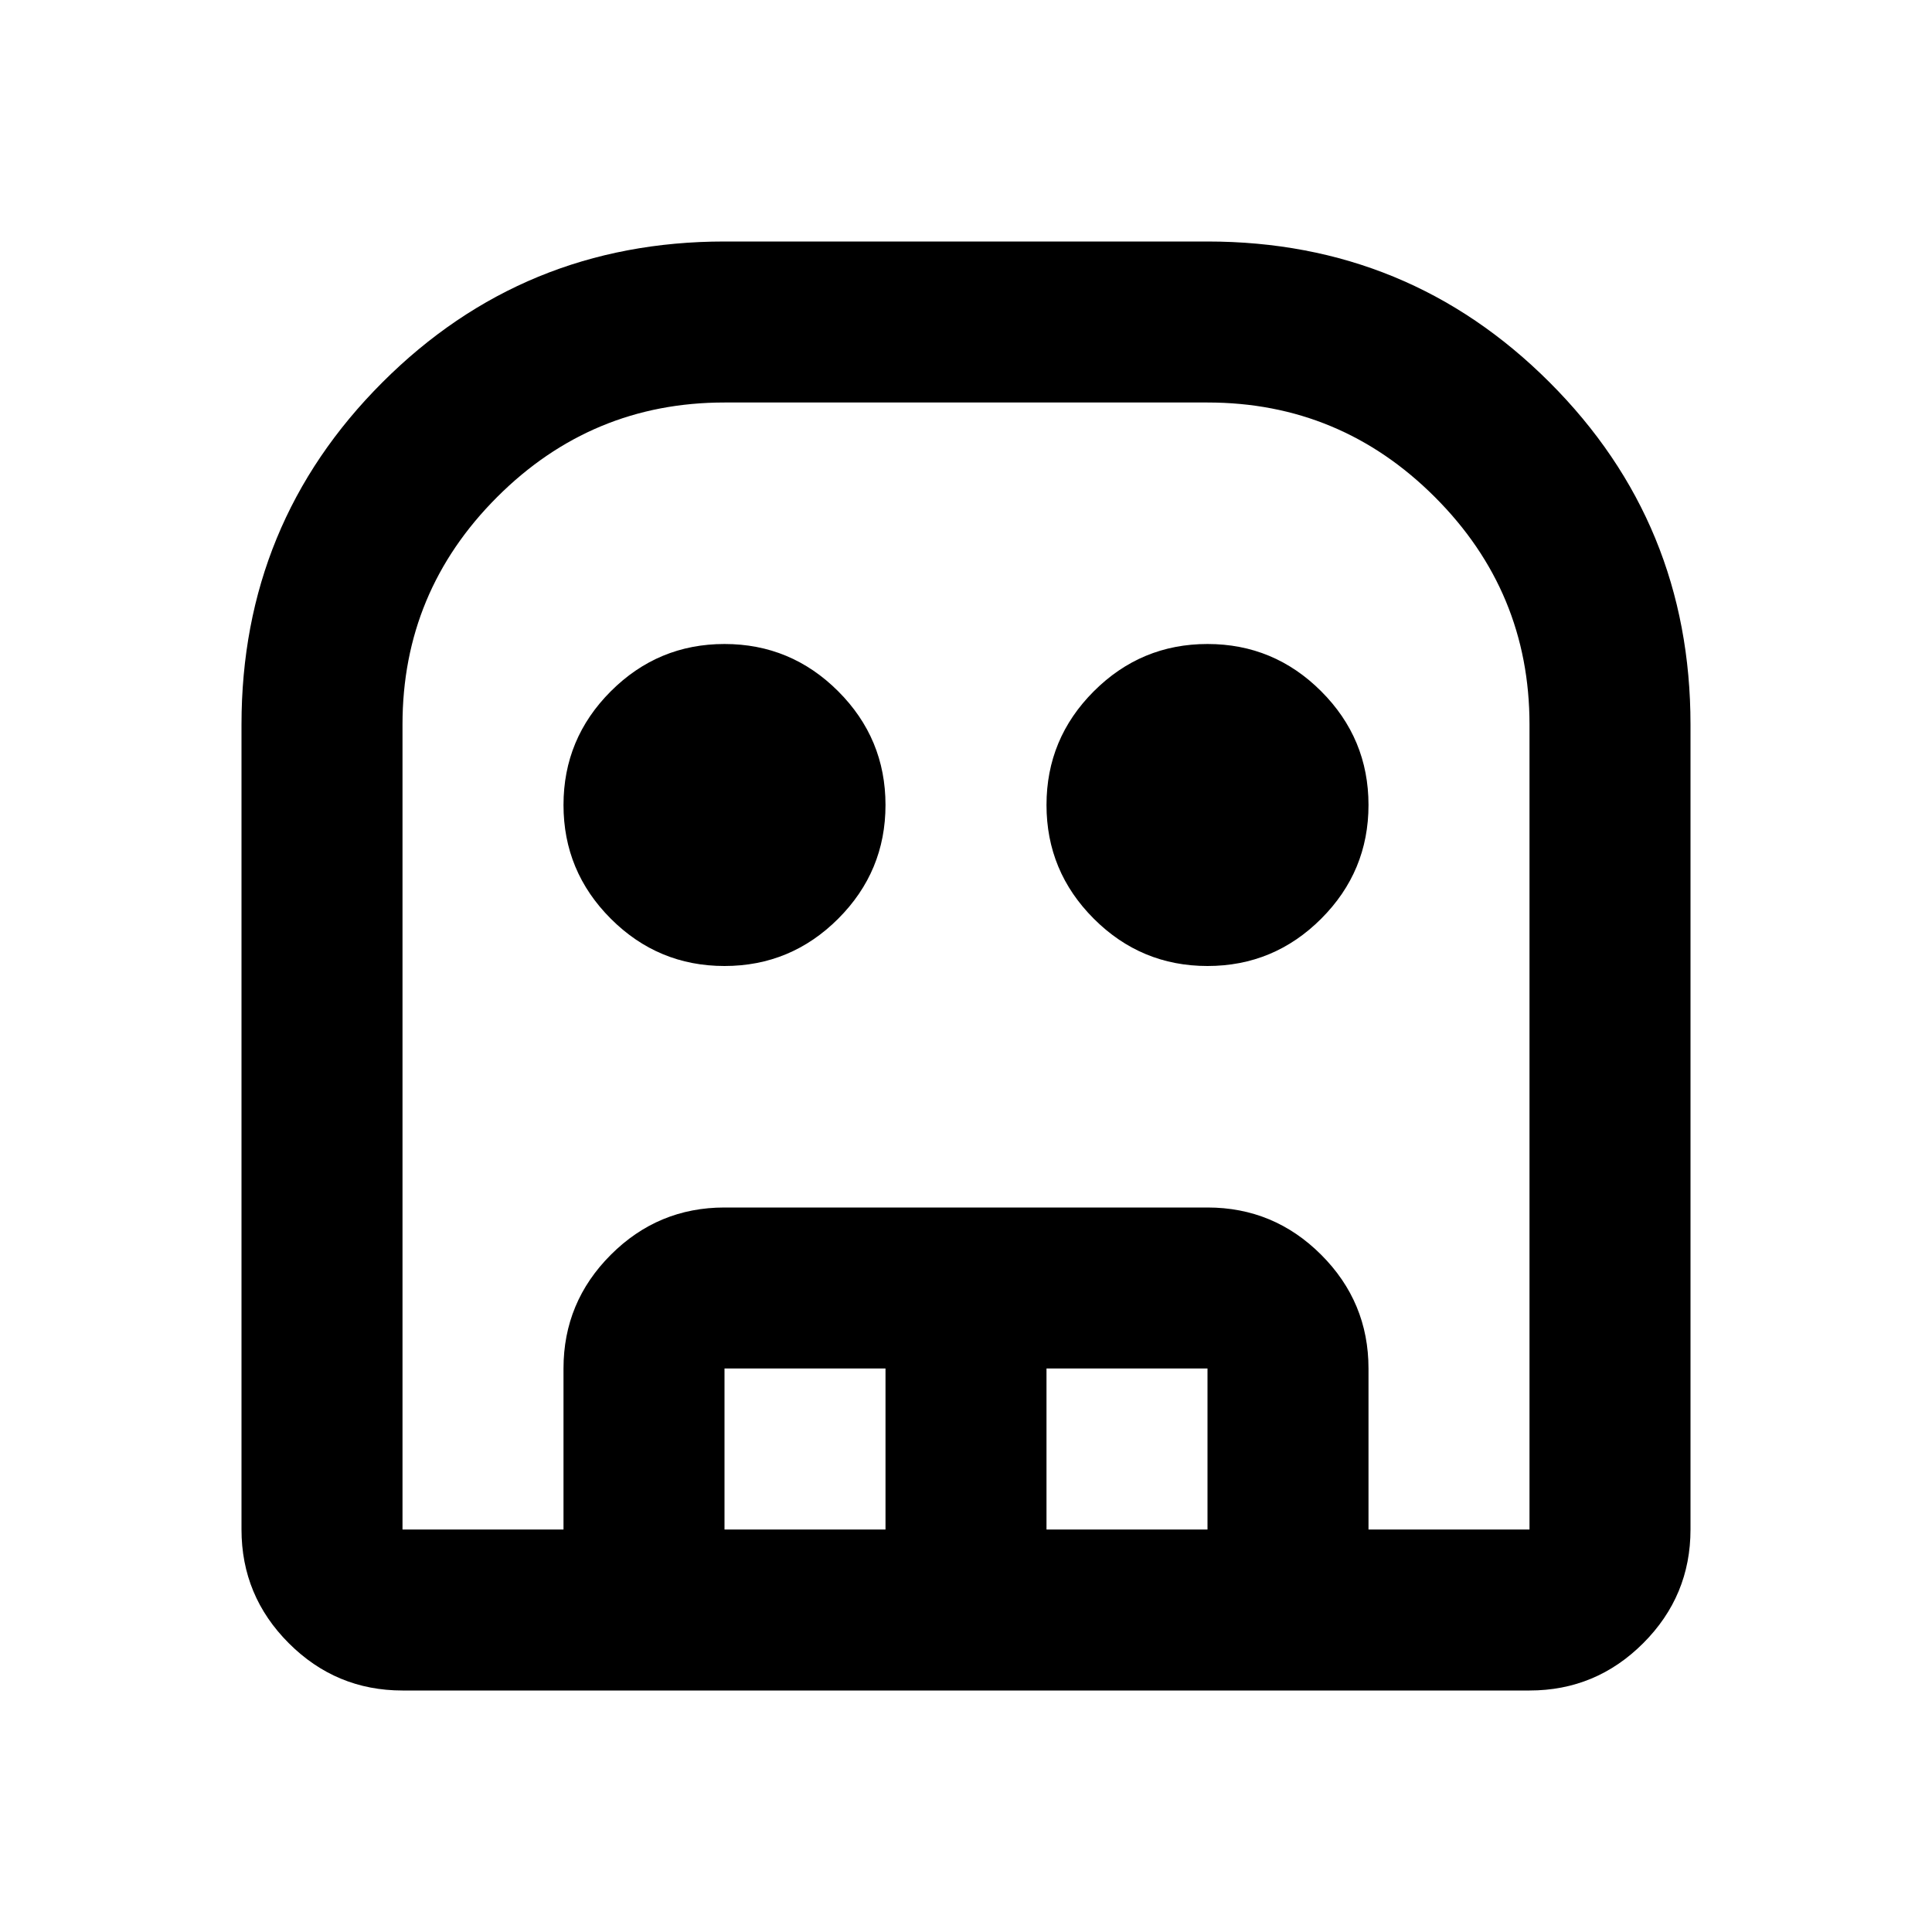
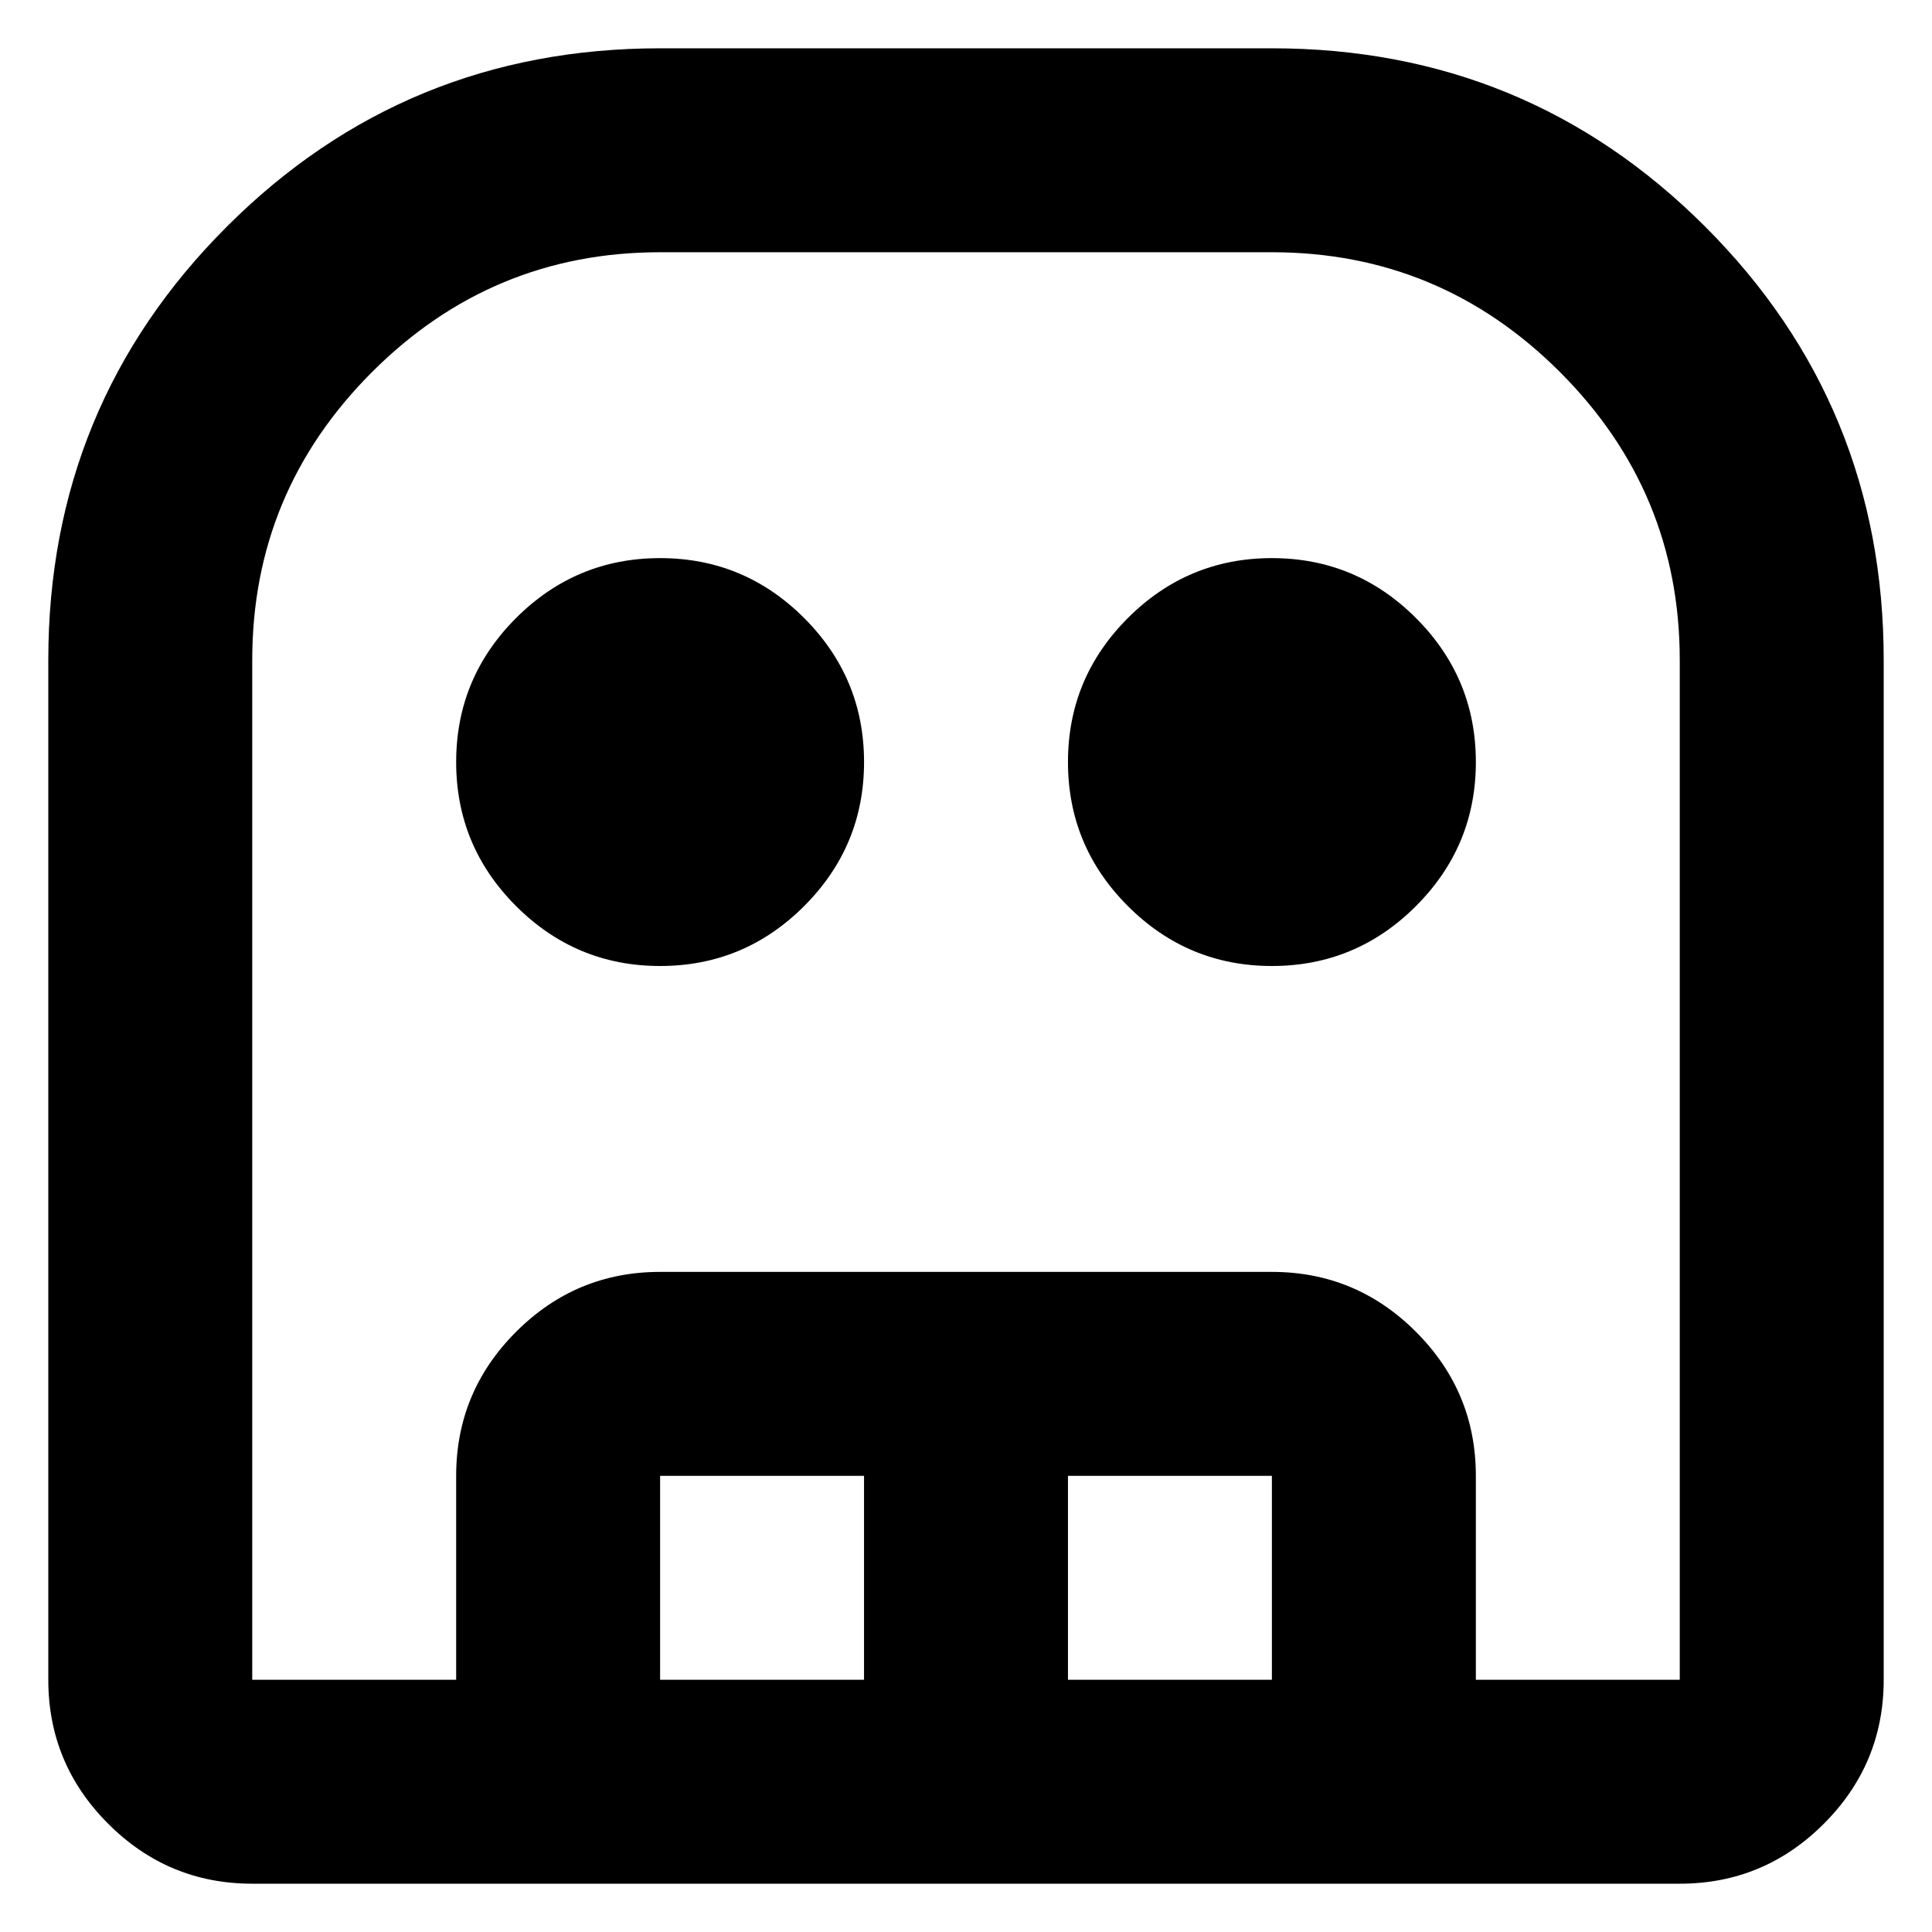
- <svg xmlns="http://www.w3.org/2000/svg" viewBox="0 -960 960 960" height="1px" width="1px">
-   <path d="M200-120q-33 0-56.5-23.5T120-200v-400q0-100 70-170t170-70h240q100 0 170 70t70 170v400q0 33-23.5 56.5T760-120H200Zm0-80h560v-400q0-66-47-113t-113-47H360q-66 0-113 47t-47 113v400Zm160-280q-33 0-56.5-23.5T280-560q0-33 23.5-56.5T360-640q33 0 56.5 23.5T440-560q0 33-23.5 56.5T360-480Zm240 0q-33 0-56.5-23.5T520-560q0-33 23.5-56.5T600-640q33 0 56.5 23.5T680-560q0 33-23.5 56.5T600-480ZM280-200v-80q0-33 23.5-56.5T360-360h240q33 0 56.5 23.5T680-280v80h-80v-80h-80v80h-80v-80h-80v80h-80Zm-80 0h560-560Z" />
+ <svg xmlns="http://www.w3.org/2000/svg" viewBox="0 0 100 100" height="1" width="1">
+   <path d="M 13.056,97.5 Q 8.701,97.5 5.601,94.399 2.5,91.299 2.5,86.944 V 34.167 Q 2.5,20.972 11.736,11.736 20.972,2.5 34.167,2.5 h 31.667 q 13.194,0 22.431,9.236 Q 97.5,20.972 97.5,34.167 v 52.778 q 0,4.354 -3.101,7.455 Q 91.299,97.5 86.944,97.5 Z m 0,-10.556 H 86.944 V 34.167 q 0,-8.708 -6.201,-14.91 -6.201,-6.201 -14.91,-6.201 H 34.167 q -8.708,0 -14.91,6.201 -6.201,6.201 -6.201,14.91 z M 34.167,50 q -4.354,0 -7.455,-3.101 -3.101,-3.101 -3.101,-7.455 0,-4.354 3.101,-7.455 3.101,-3.101 7.455,-3.101 4.354,0 7.455,3.101 3.101,3.101 3.101,7.455 0,4.354 -3.101,7.455 Q 38.521,50 34.167,50 Z m 31.667,0 q -4.354,0 -7.455,-3.101 -3.101,-3.101 -3.101,-7.455 0,-4.354 3.101,-7.455 3.101,-3.101 7.455,-3.101 4.354,0 7.455,3.101 3.101,3.101 3.101,7.455 0,4.354 -3.101,7.455 Q 70.188,50 65.833,50 Z M 23.611,86.944 V 76.389 q 0,-4.354 3.101,-7.455 3.101,-3.101 7.455,-3.101 h 31.667 q 4.354,0 7.455,3.101 3.101,3.101 3.101,7.455 V 86.944 H 65.833 V 76.389 H 55.278 V 86.944 H 44.722 V 76.389 H 34.167 v 10.556 z m -10.556,0 h 73.889 z" style="stroke-width:0.132" />
</svg>
